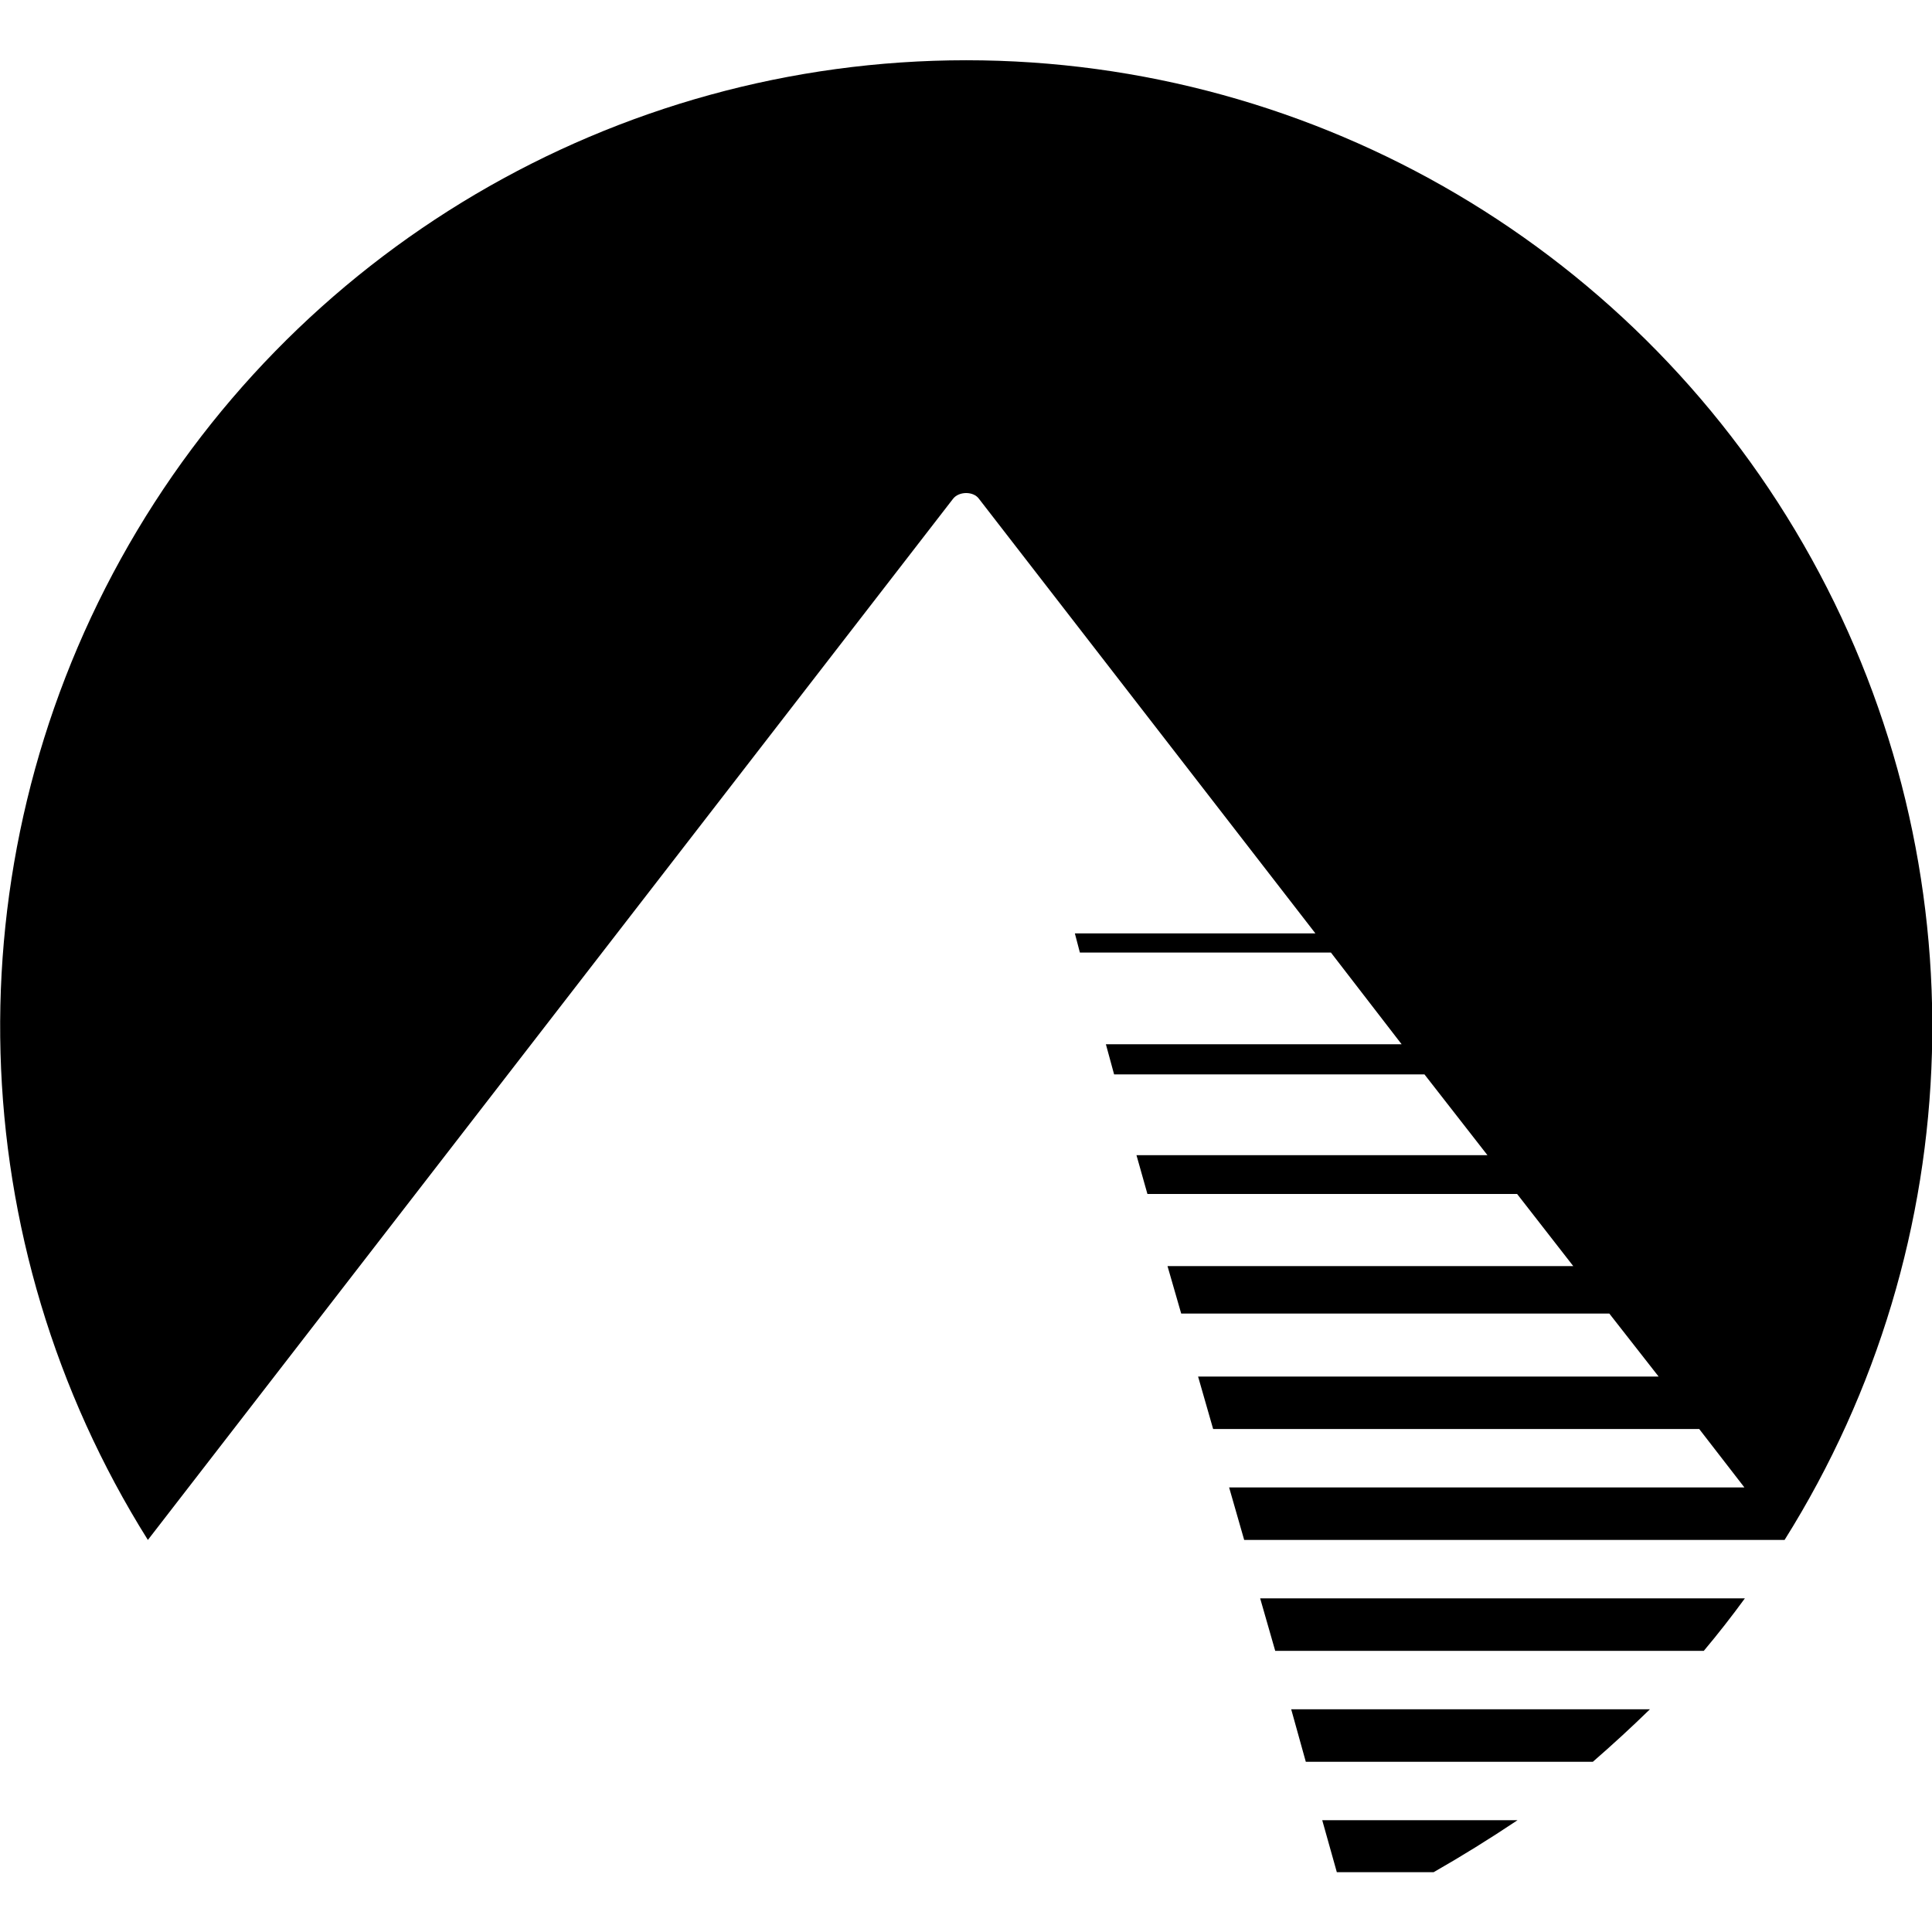
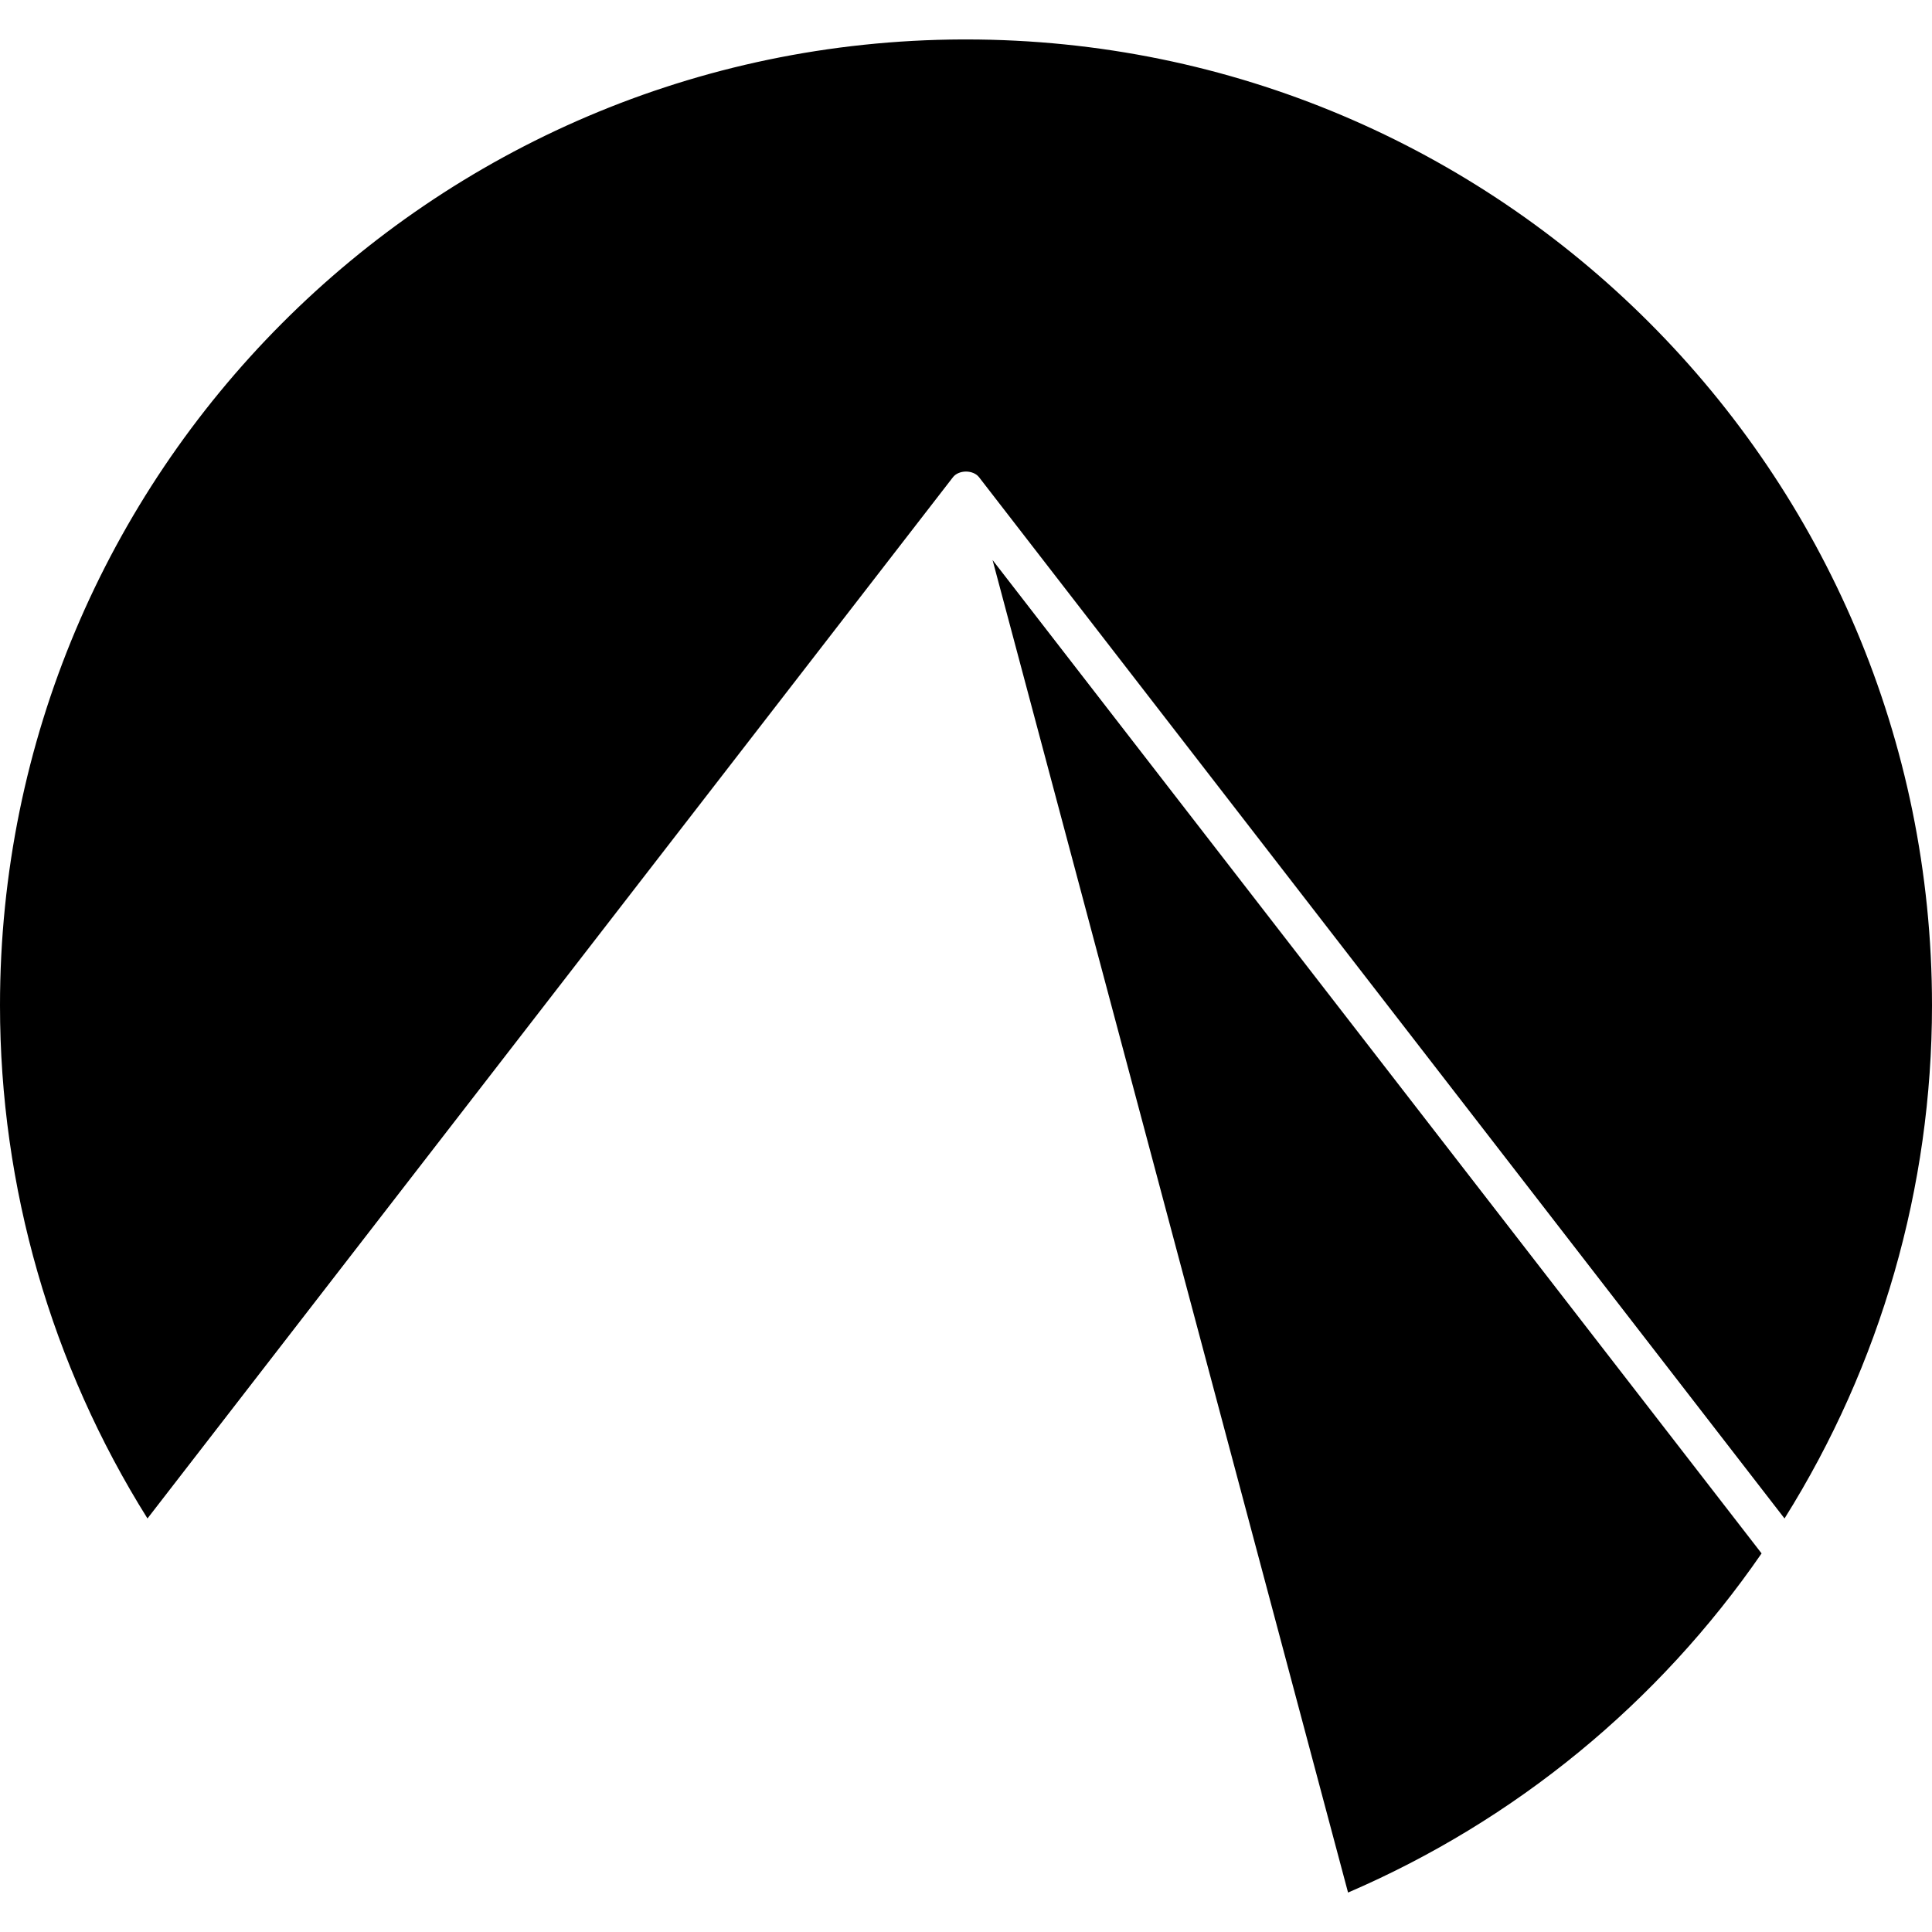
- <svg xmlns="http://www.w3.org/2000/svg" width="16" height="16" viewBox="0 0 4.233 4.233">
-   <g style="opacity:1">
-     <path d="M46.984 76.122a2.117 2.117 0 0 0-1.793 3.242l1.764-2.281c.013-.017.045-.017.057 0l.737.952h-.527l.011.042h.55l.155.201h-.648l.018.066h.68l.138.177h-.769l.024.085h.81l.123.158h-.889l.03.104h.938l.108.138h-1.009l.033.115h1.065l.099.128H47.56l.033.115h1.184a2.117 2.117 0 0 0-1.793-3.242m.644 3.37.033.115h.939q.047-.056.09-.115zm.068.243.032.115h.629a3 3 0 0 0 .125-.115zm.068.243.032.114h.212c.063-.036.121-.072.184-.114z" style="fill-opacity:1;stroke:none;stroke-width:.066;paint-order:markers fill stroke;stop-color:#000" transform="translate(-44.867 -75.99)" />
-   </g>
+ <svg xmlns="http://www.w3.org/2000/svg" role="img" viewBox="0 0 24 24">
+   <path d="M11.955.49A12 12 0 0 0 0 12.49a12 12 0 0 0 1.832 6.373L11.838 5.928a.187.14 0 0 1 .324 0l10.006 12.935A12 12 0 0 0 24 12.49a12 12 0 0 0-12-12 12 12 0 0 0-.045 0zm.375 6.467l4.416 16.553a12 12 0 0 0 5.137-4.213z" />
</svg>
